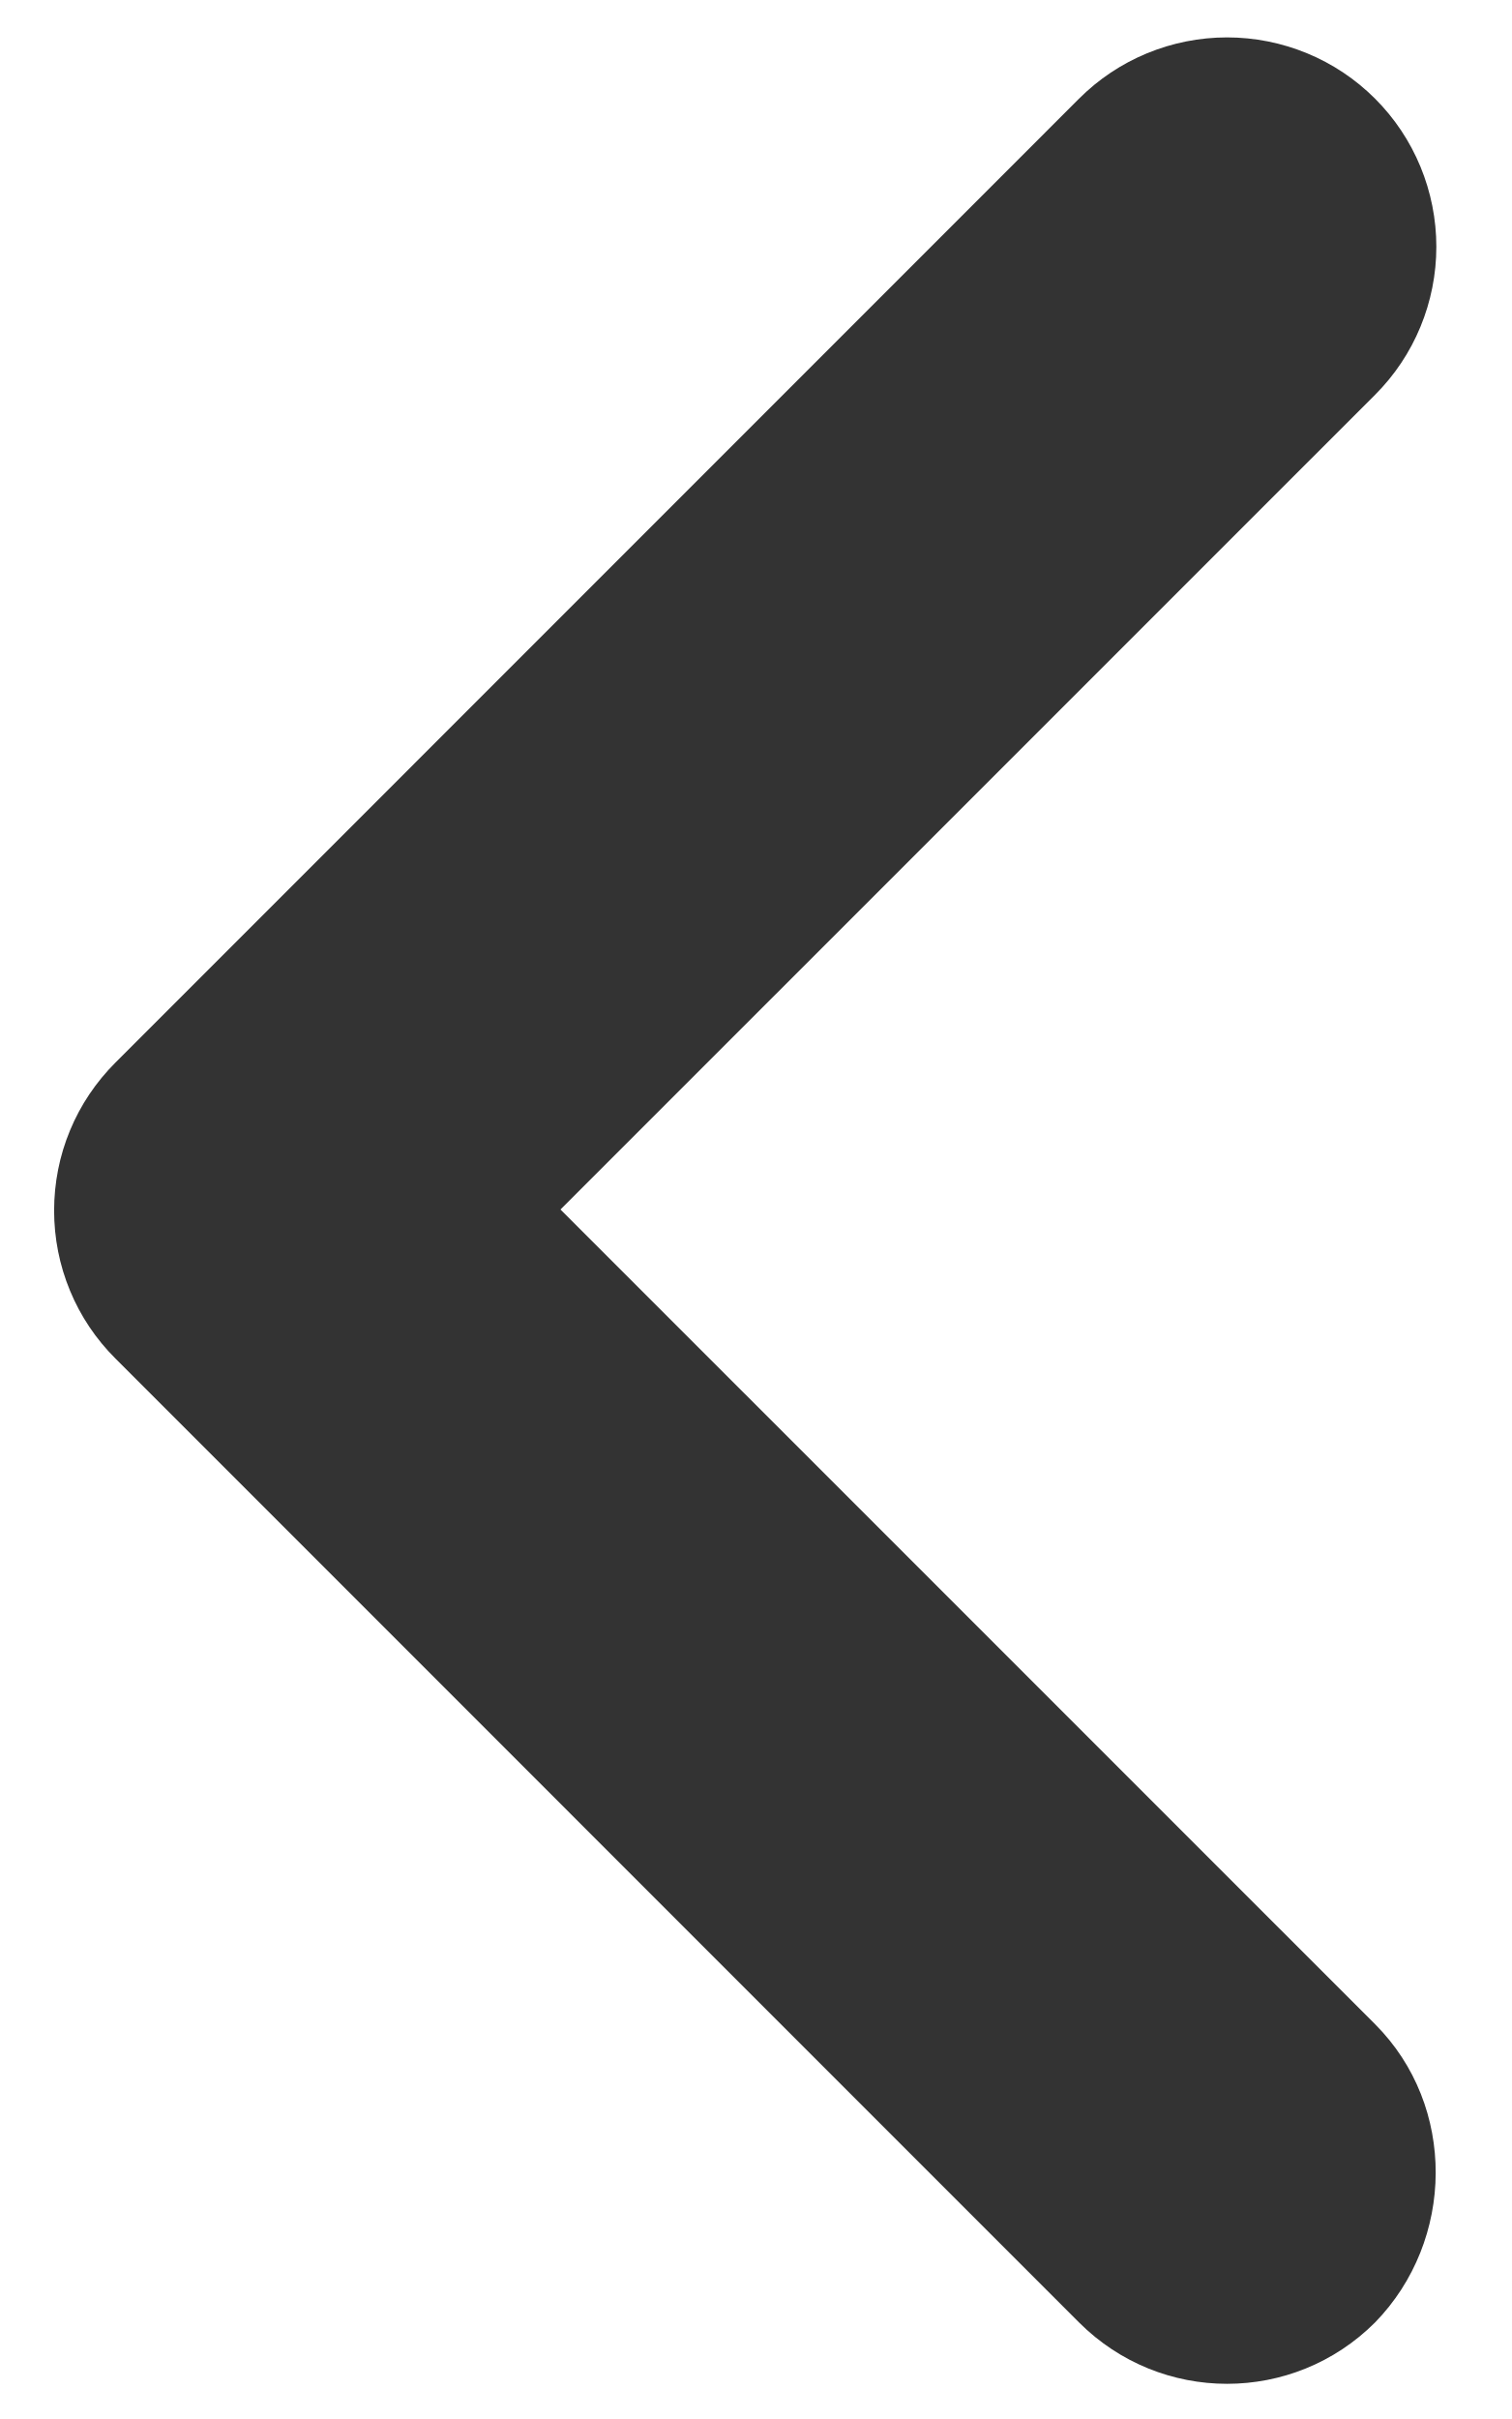
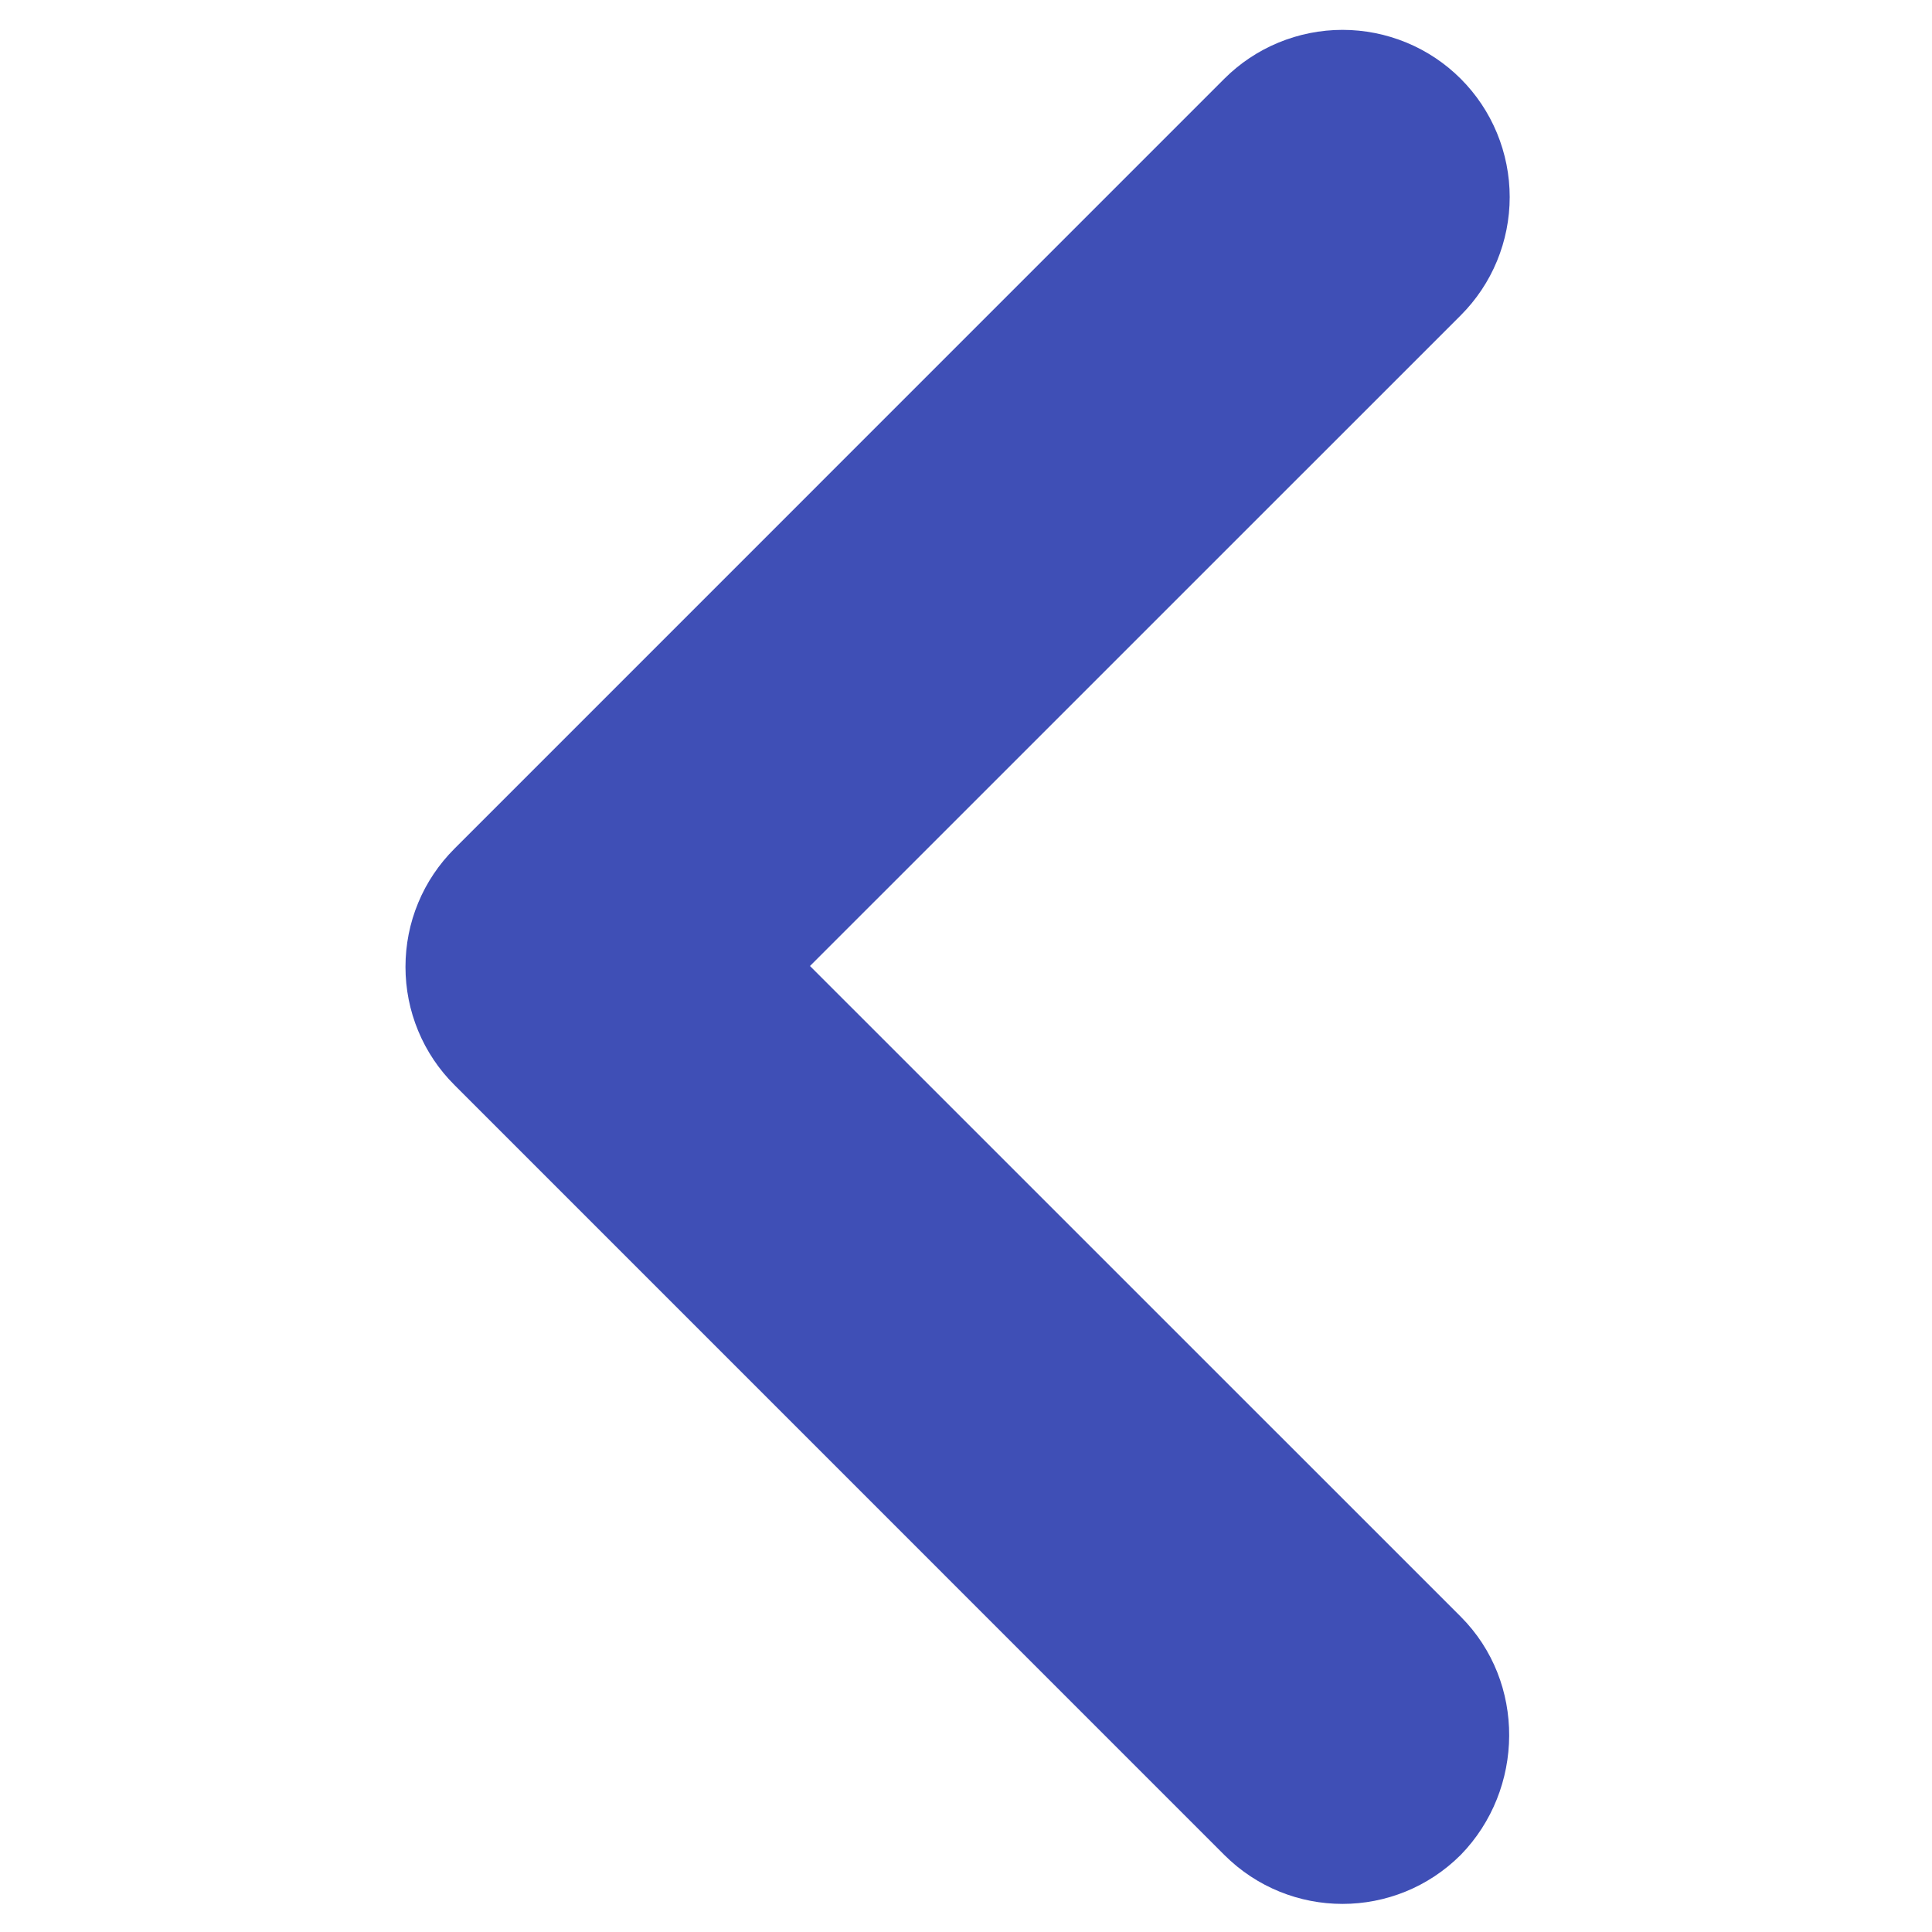
- <svg xmlns="http://www.w3.org/2000/svg" width="15" height="24" viewBox="0 0 15 24" fill="none">
-   <path d="M13.646 20.083L5.562 12L13.646 3.917C13.839 3.724 13.992 3.495 14.096 3.243C14.2 2.991 14.254 2.721 14.254 2.448C14.254 2.175 14.2 1.905 14.096 1.653C13.992 1.401 13.839 1.172 13.646 0.979C13.453 0.786 13.224 0.633 12.972 0.529C12.72 0.425 12.45 0.371 12.177 0.371C11.904 0.371 11.634 0.425 11.382 0.529C11.13 0.633 10.901 0.786 10.708 0.979L1.146 10.542C0.953 10.735 0.799 10.963 0.695 11.215C0.59 11.467 0.537 11.738 0.537 12.011C0.537 12.283 0.59 12.553 0.695 12.806C0.799 13.058 0.953 13.287 1.146 13.479L10.708 23.042C11.521 23.854 12.833 23.854 13.646 23.042C14.438 22.229 14.458 20.896 13.646 20.083Z" fill="#333333" />
+ <svg xmlns="http://www.w3.org/2000/svg" width="30" height="30" viewBox="0 0 15 24" fill="none">
+   <path d="M13.646 20.083L5.562 12L13.646 3.917C13.839 3.724 13.992 3.495 14.096 3.243C14.2 2.991 14.254 2.721 14.254 2.448C14.254 2.175 14.2 1.905 14.096 1.653C13.992 1.401 13.839 1.172 13.646 0.979C13.453 0.786 13.224 0.633 12.972 0.529C12.72 0.425 12.45 0.371 12.177 0.371C11.904 0.371 11.634 0.425 11.382 0.529C11.13 0.633 10.901 0.786 10.708 0.979L1.146 10.542C0.953 10.735 0.799 10.963 0.695 11.215C0.59 11.467 0.537 11.738 0.537 12.011C0.537 12.283 0.59 12.553 0.695 12.806C0.799 13.058 0.953 13.287 1.146 13.479L10.708 23.042C11.521 23.854 12.833 23.854 13.646 23.042C14.438 22.229 14.458 20.896 13.646 20.083Z" fill="#3F4FB6" />
</svg>
